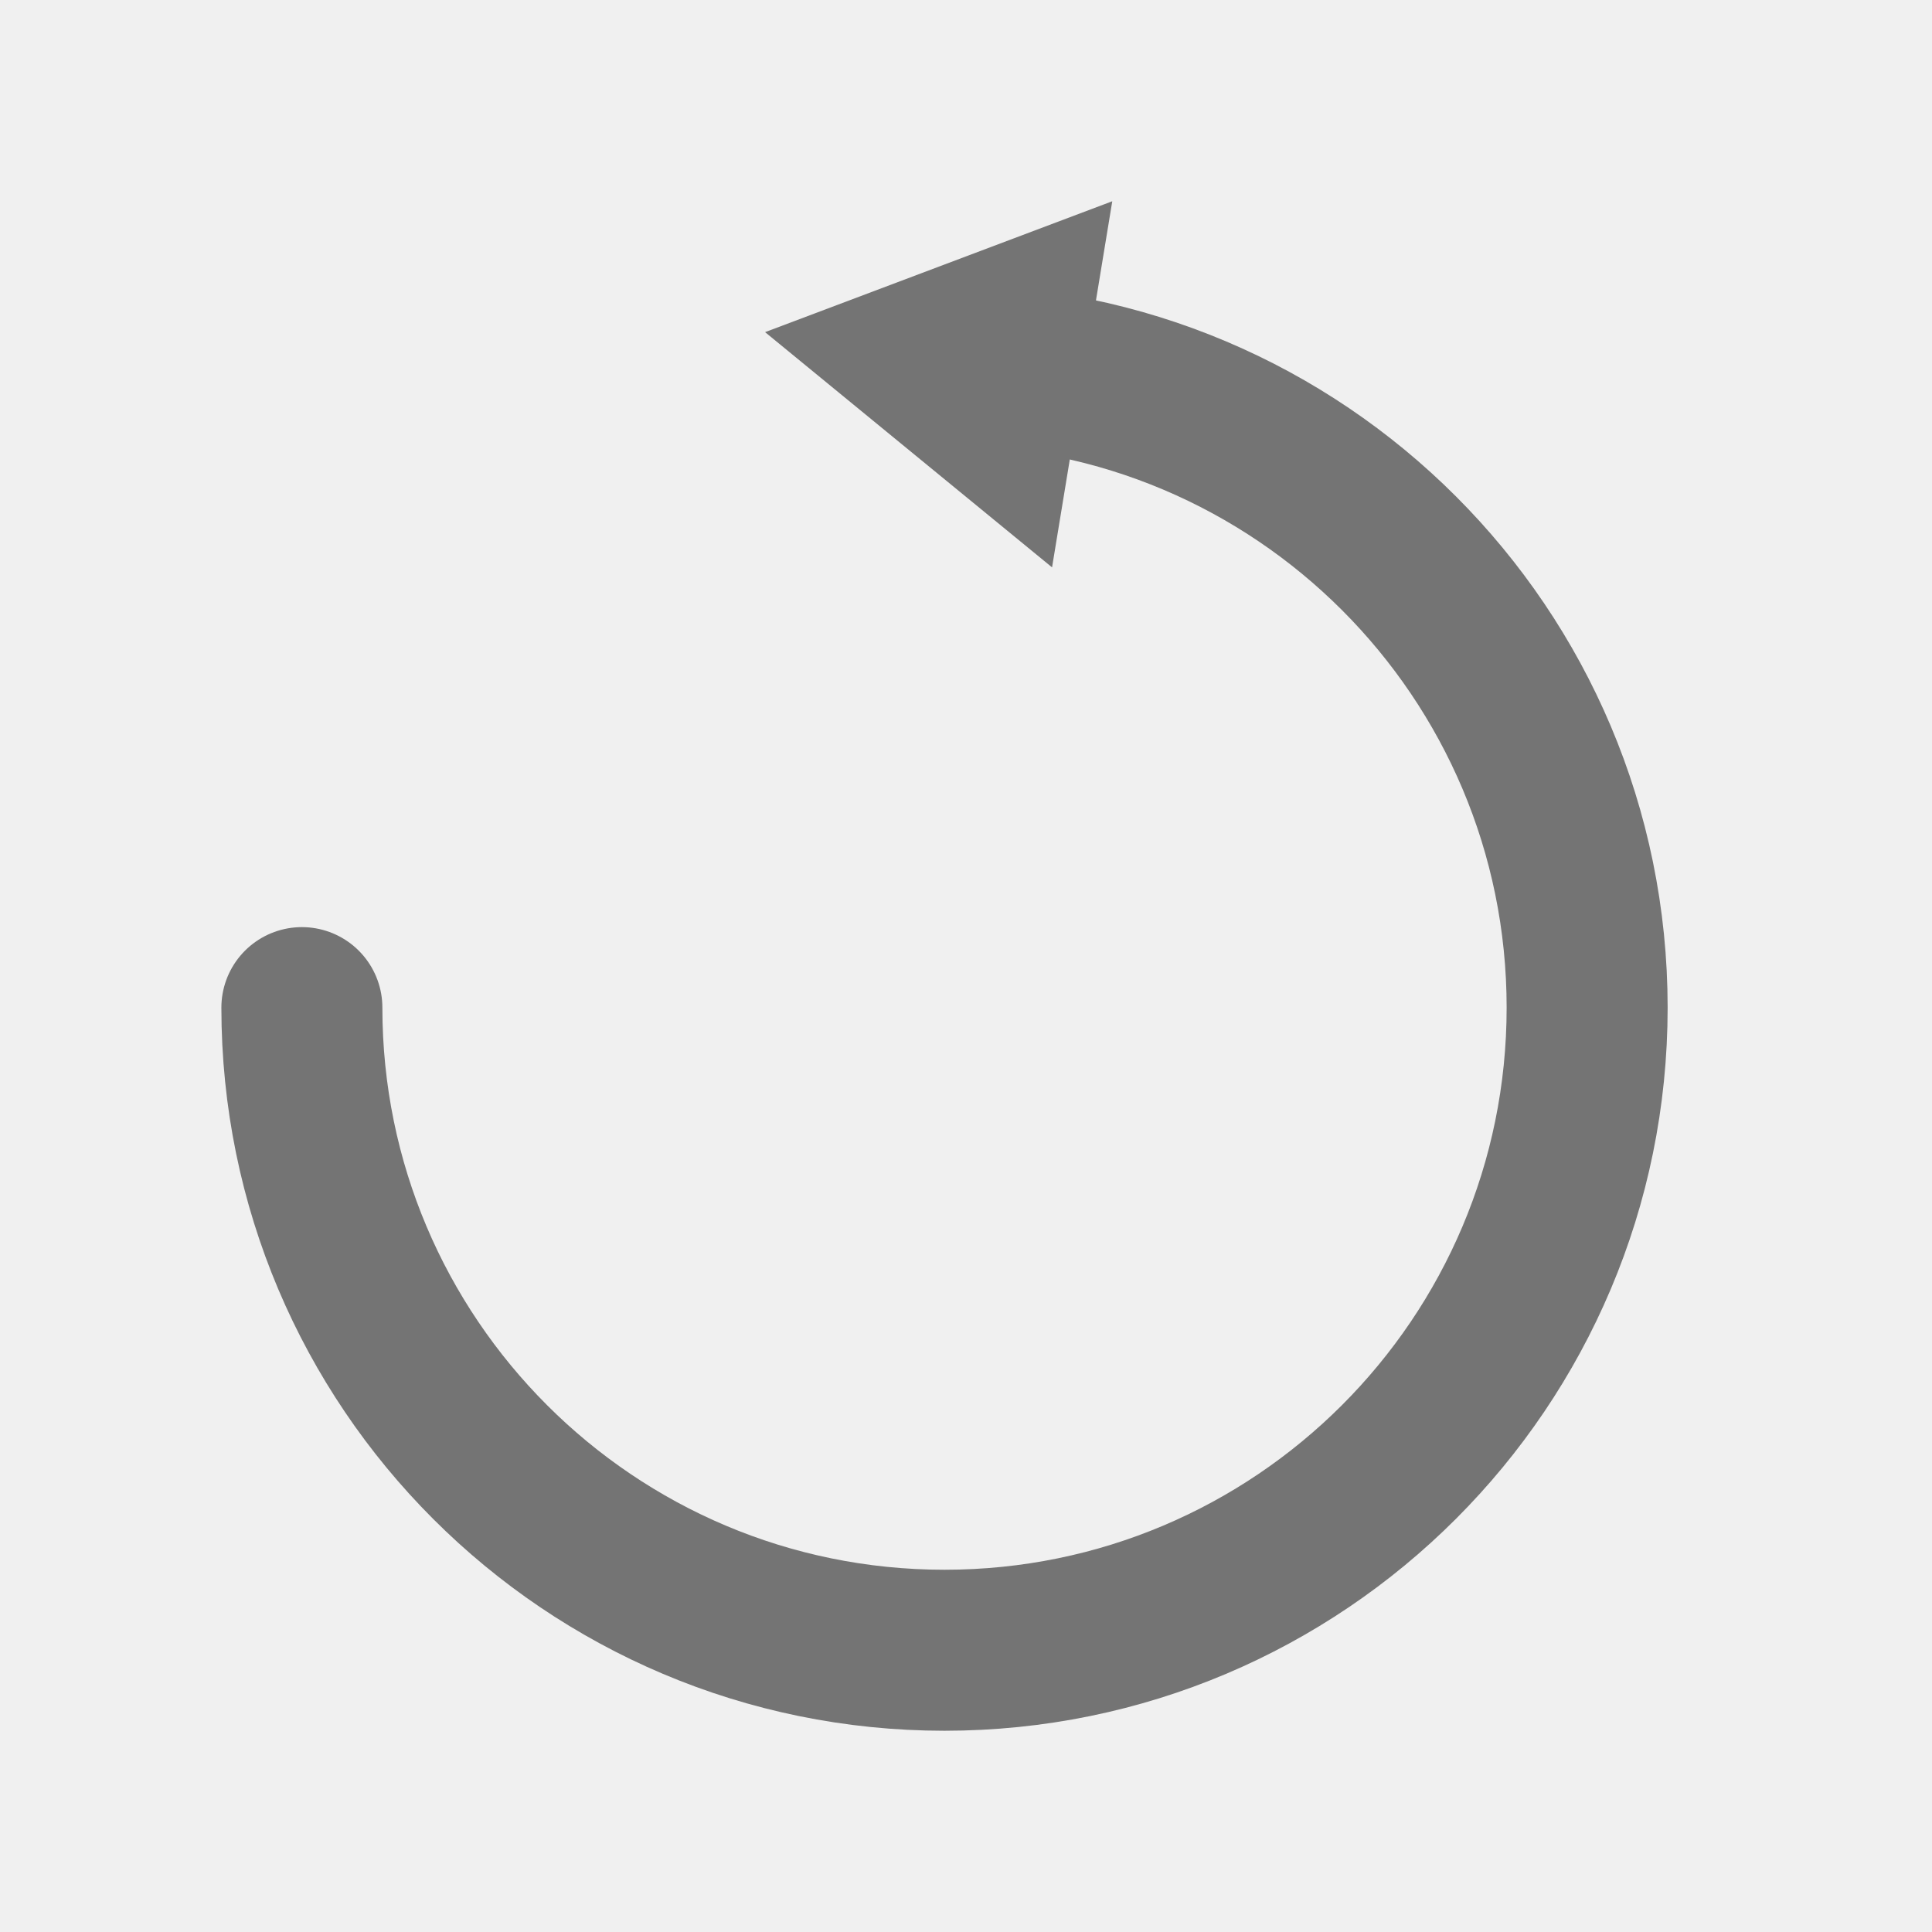
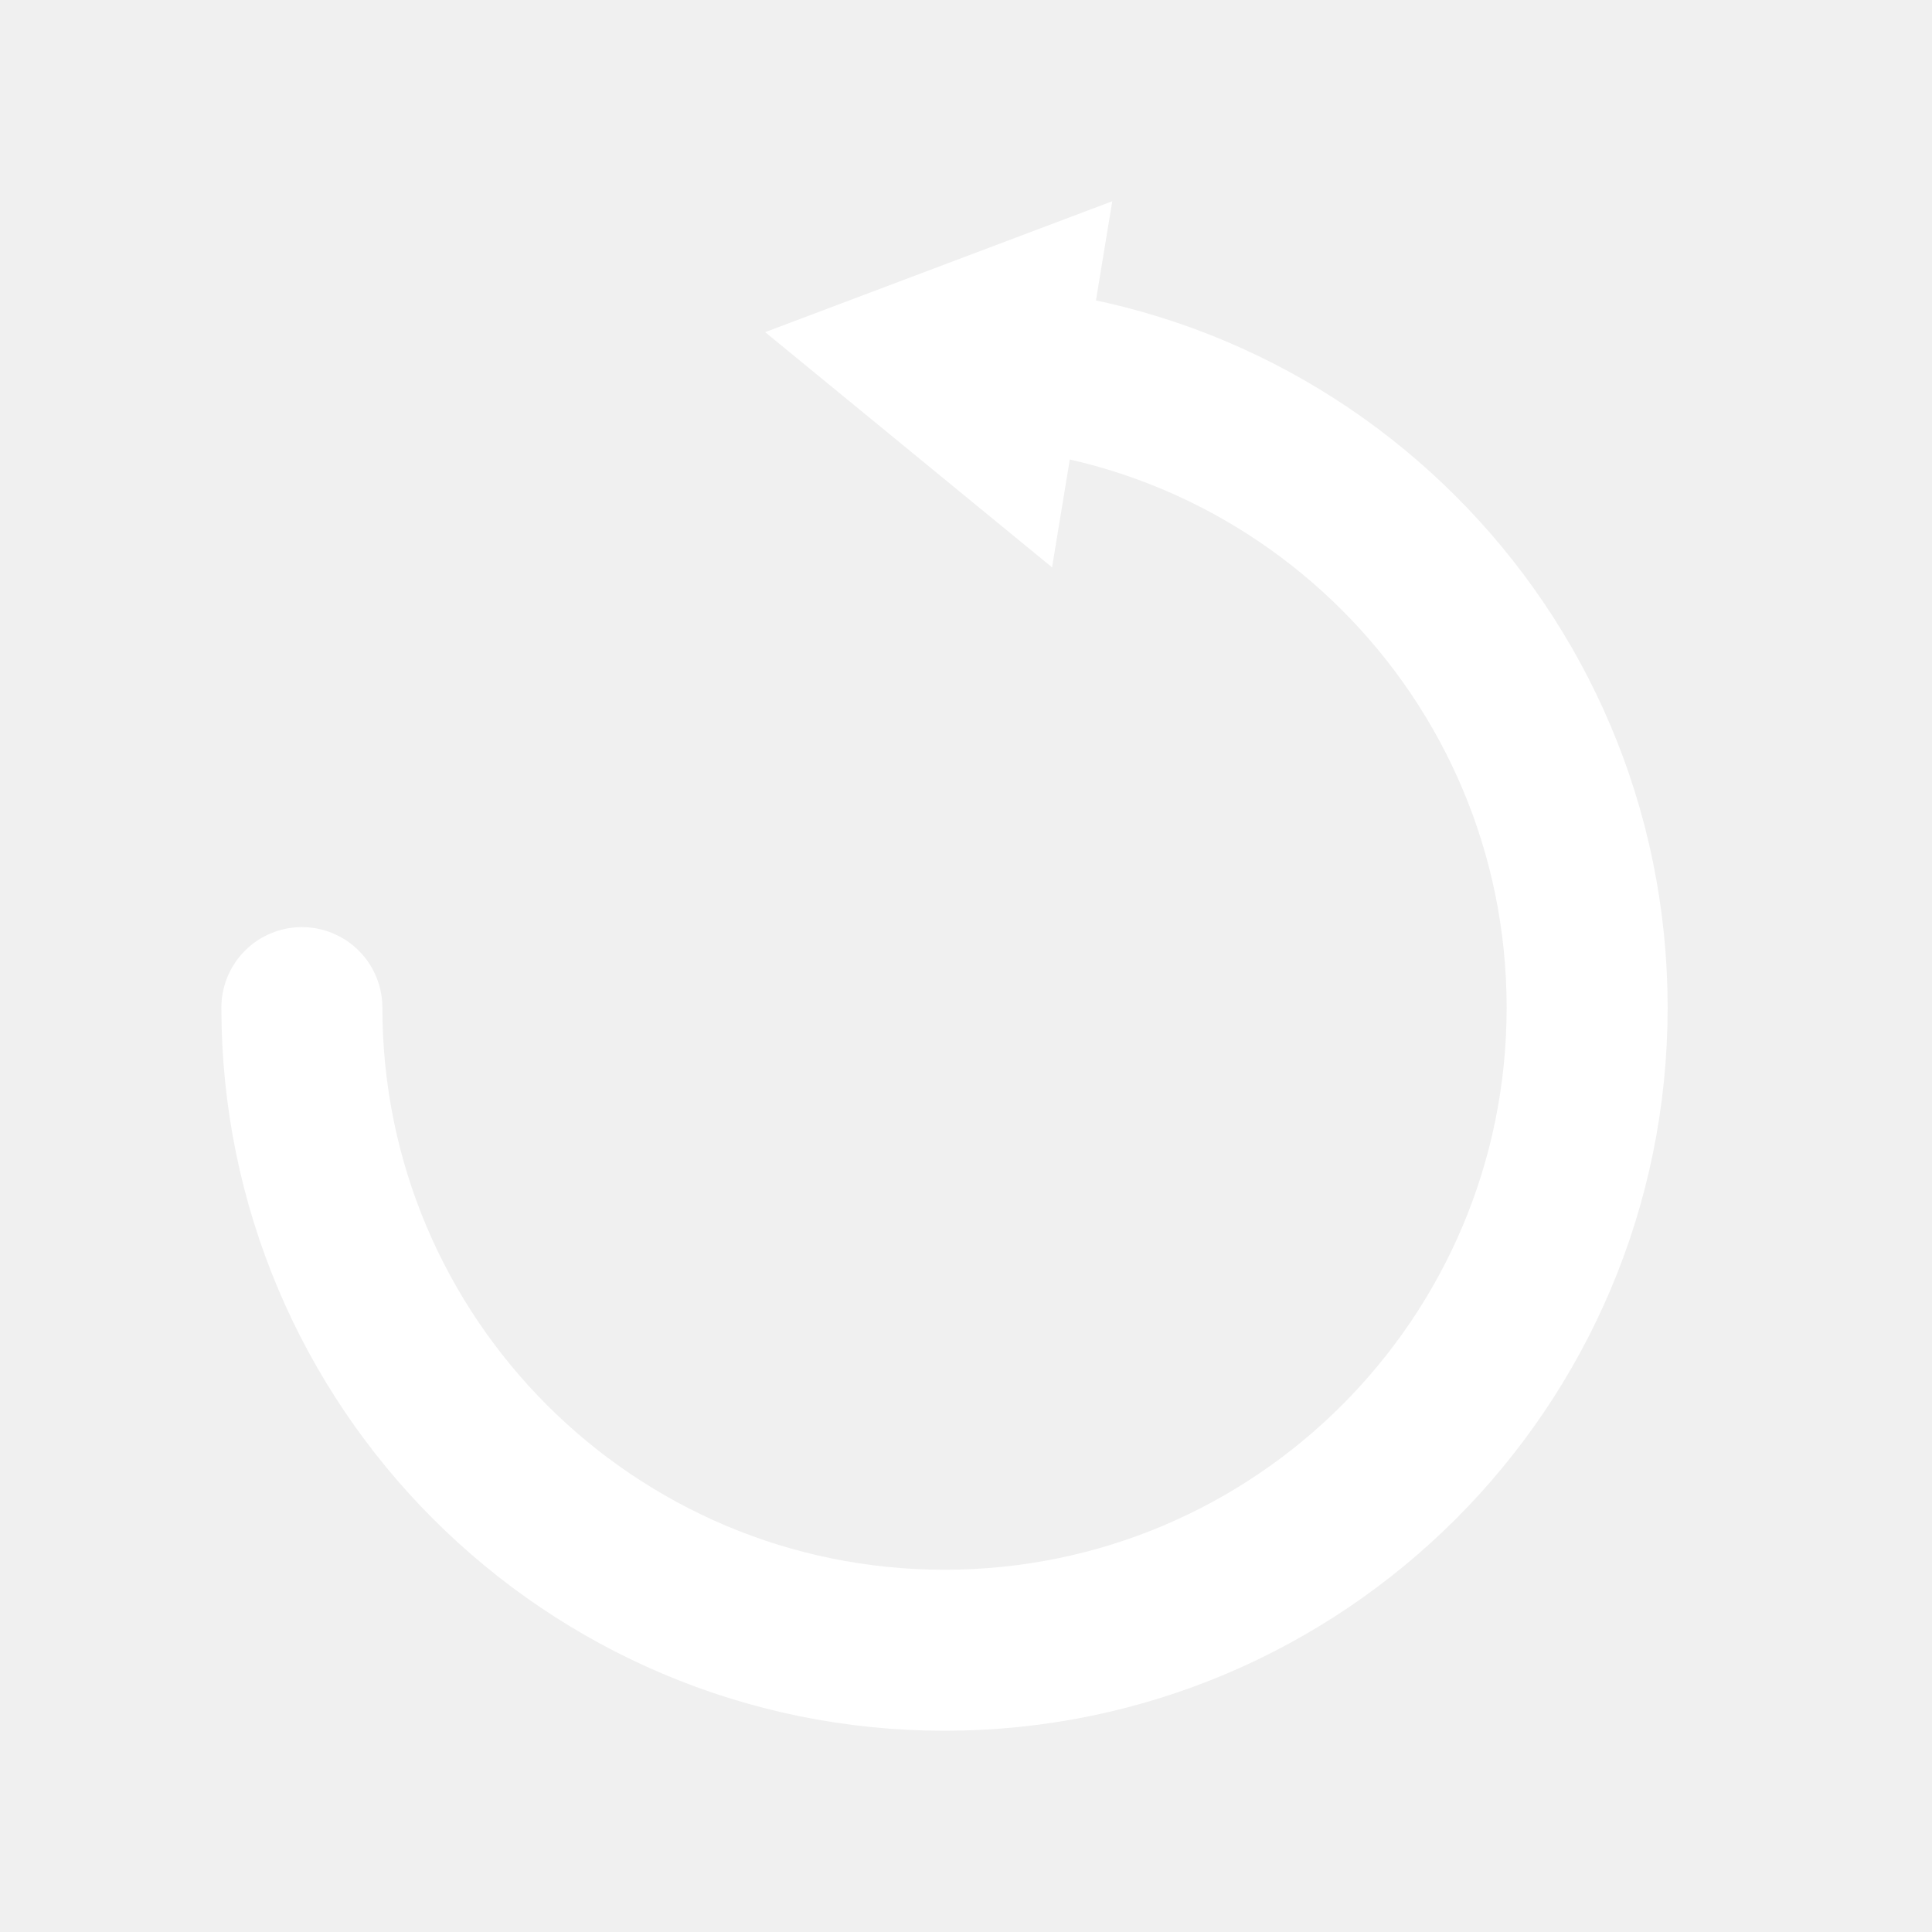
<svg xmlns="http://www.w3.org/2000/svg" width="24" height="24" viewBox="0 0 24 24" fill="none">
-   <path d="M3.75 12.517C3.75 16.926 7.324 20.5 11.733 20.5C16.142 20.5 19.716 16.926 19.716 12.517C19.716 8.108 16.142 4.534 11.733 4.534" stroke="#747474" stroke-width="2" stroke-linecap="round" />
-   <path d="M9.504 4.126L13.817 2.5L13.069 7.048L9.504 4.126Z" fill="#747474" />
+   <path d="M3.75 12.517C3.75 16.926 7.324 20.5 11.733 20.5C16.142 20.5 19.716 16.926 19.716 12.517C19.716 8.108 16.142 4.534 11.733 4.534" stroke="white" stroke-width="2" stroke-linecap="round" />
+   <path d="M9.505 4.126L13.817 2.5L13.069 7.048L9.505 4.126Z" fill="white" />
</svg>
